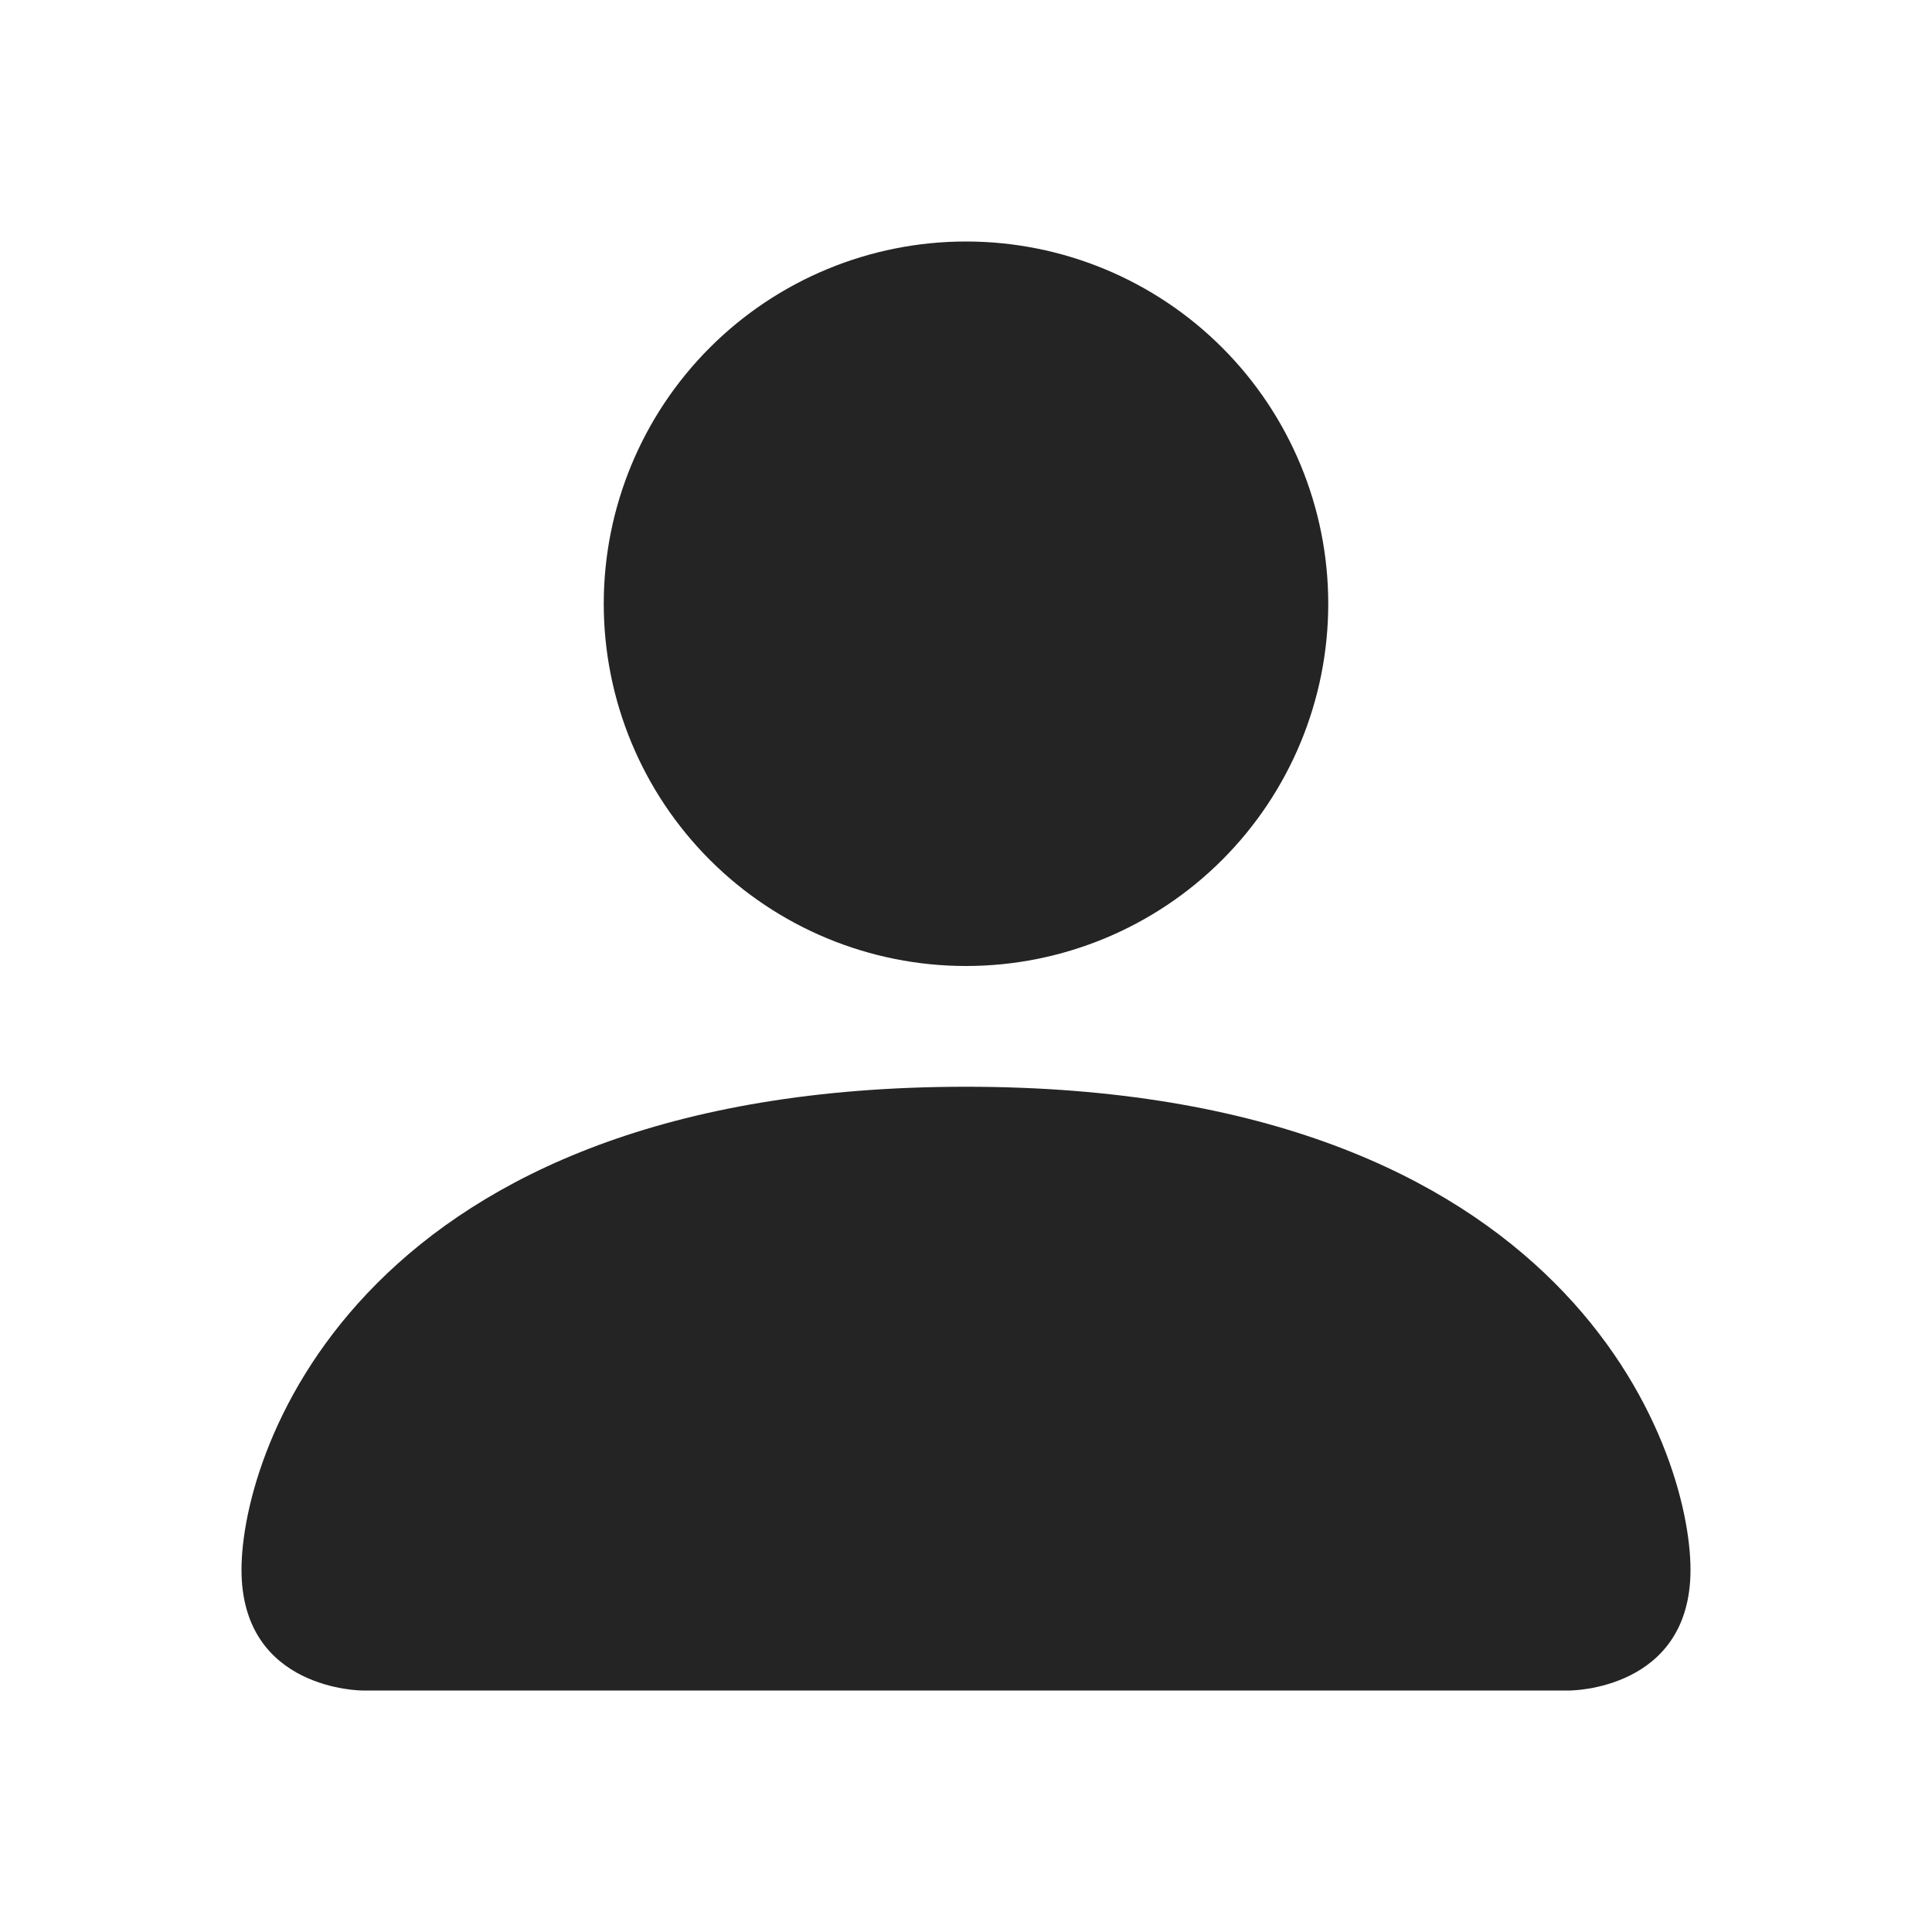
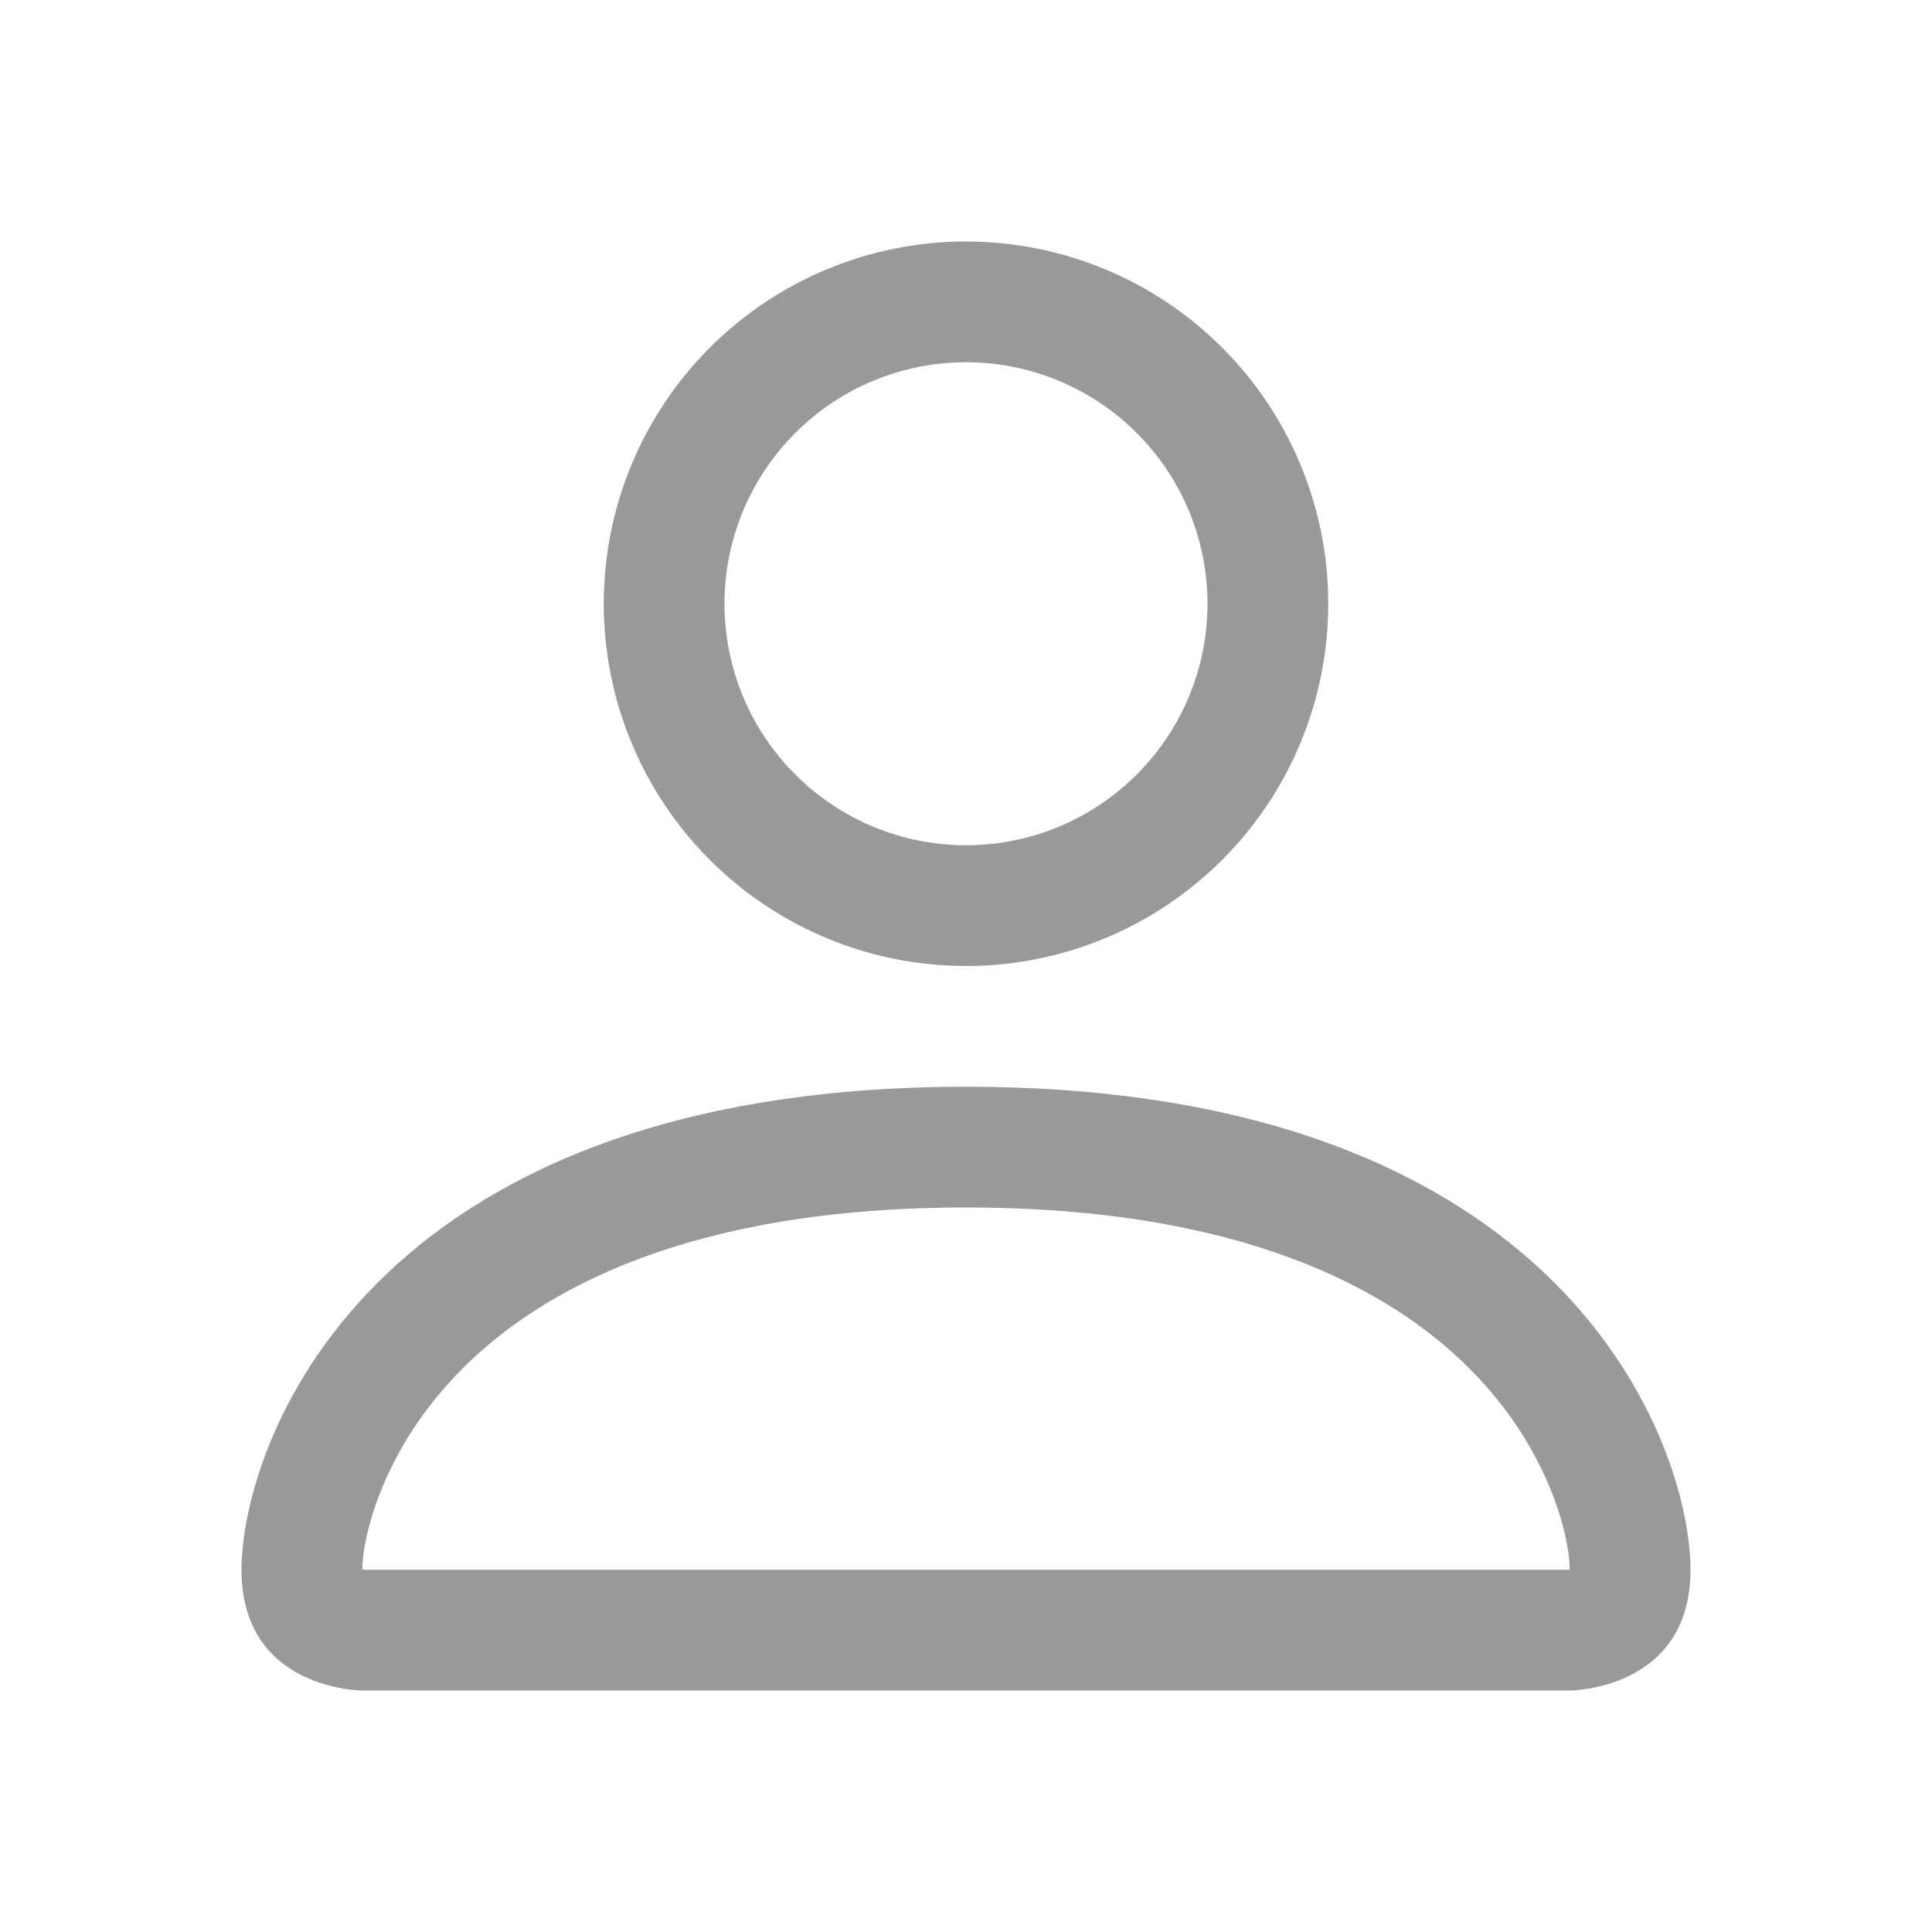
<svg xmlns="http://www.w3.org/2000/svg" width="24" height="24" viewBox="0 0 24 24" fill="none">
-   <path fill-rule="evenodd" clip-rule="evenodd" d="M4.5 21C4.5 21 3 21 3 19.5C3 18 4.5 13.5 12 13.5C19.5 13.5 21 18 21 19.5C21 21 19.5 21 19.5 21H4.5ZM12 12C13.194 12 14.338 11.526 15.182 10.682C16.026 9.838 16.5 8.693 16.5 7.5C16.5 6.307 16.026 5.162 15.182 4.318C14.338 3.474 13.194 3 12 3C10.806 3 9.662 3.474 8.818 4.318C7.974 5.162 7.5 6.307 7.5 7.5C7.5 8.693 7.974 9.838 8.818 10.682C9.662 11.526 10.806 12 12 12V12Z" fill="#242424" />
+   <path fill-rule="evenodd" clip-rule="evenodd" d="M19.5 21C19.5 21 21 21 21 19.5C21 18 19.5 13.5 12 13.5C4.5 13.5 3 18 3 19.5C3 21 4.5 21 4.5 21H19.5ZM4.508 19.584V19.581V19.584ZM4.533 19.5H19.467C19.474 19.499 19.481 19.498 19.488 19.497L19.5 19.494C19.498 19.125 19.269 18.015 18.252 16.998C17.274 16.02 15.434 15 12 15C8.565 15 6.726 16.02 5.748 16.998C4.731 18.015 4.503 19.125 4.5 19.494C4.511 19.496 4.522 19.498 4.533 19.5ZM19.494 19.584V19.581V19.584ZM12 10.5C12.796 10.5 13.559 10.184 14.121 9.621C14.684 9.059 15 8.296 15 7.5C15 6.704 14.684 5.941 14.121 5.379C13.559 4.816 12.796 4.5 12 4.5C11.204 4.5 10.441 4.816 9.879 5.379C9.316 5.941 9 6.704 9 7.5C9 8.296 9.316 9.059 9.879 9.621C10.441 10.184 11.204 10.5 12 10.5ZM16.5 7.5C16.5 8.693 16.026 9.838 15.182 10.682C14.338 11.526 13.194 12 12 12C10.806 12 9.662 11.526 8.818 10.682C7.974 9.838 7.5 8.693 7.5 7.5C7.5 6.307 7.974 5.162 8.818 4.318C9.662 3.474 10.806 3 12 3C13.194 3 14.338 3.474 15.182 4.318C16.026 5.162 16.5 6.307 16.5 7.5Z" fill="#999999" />
</svg>
